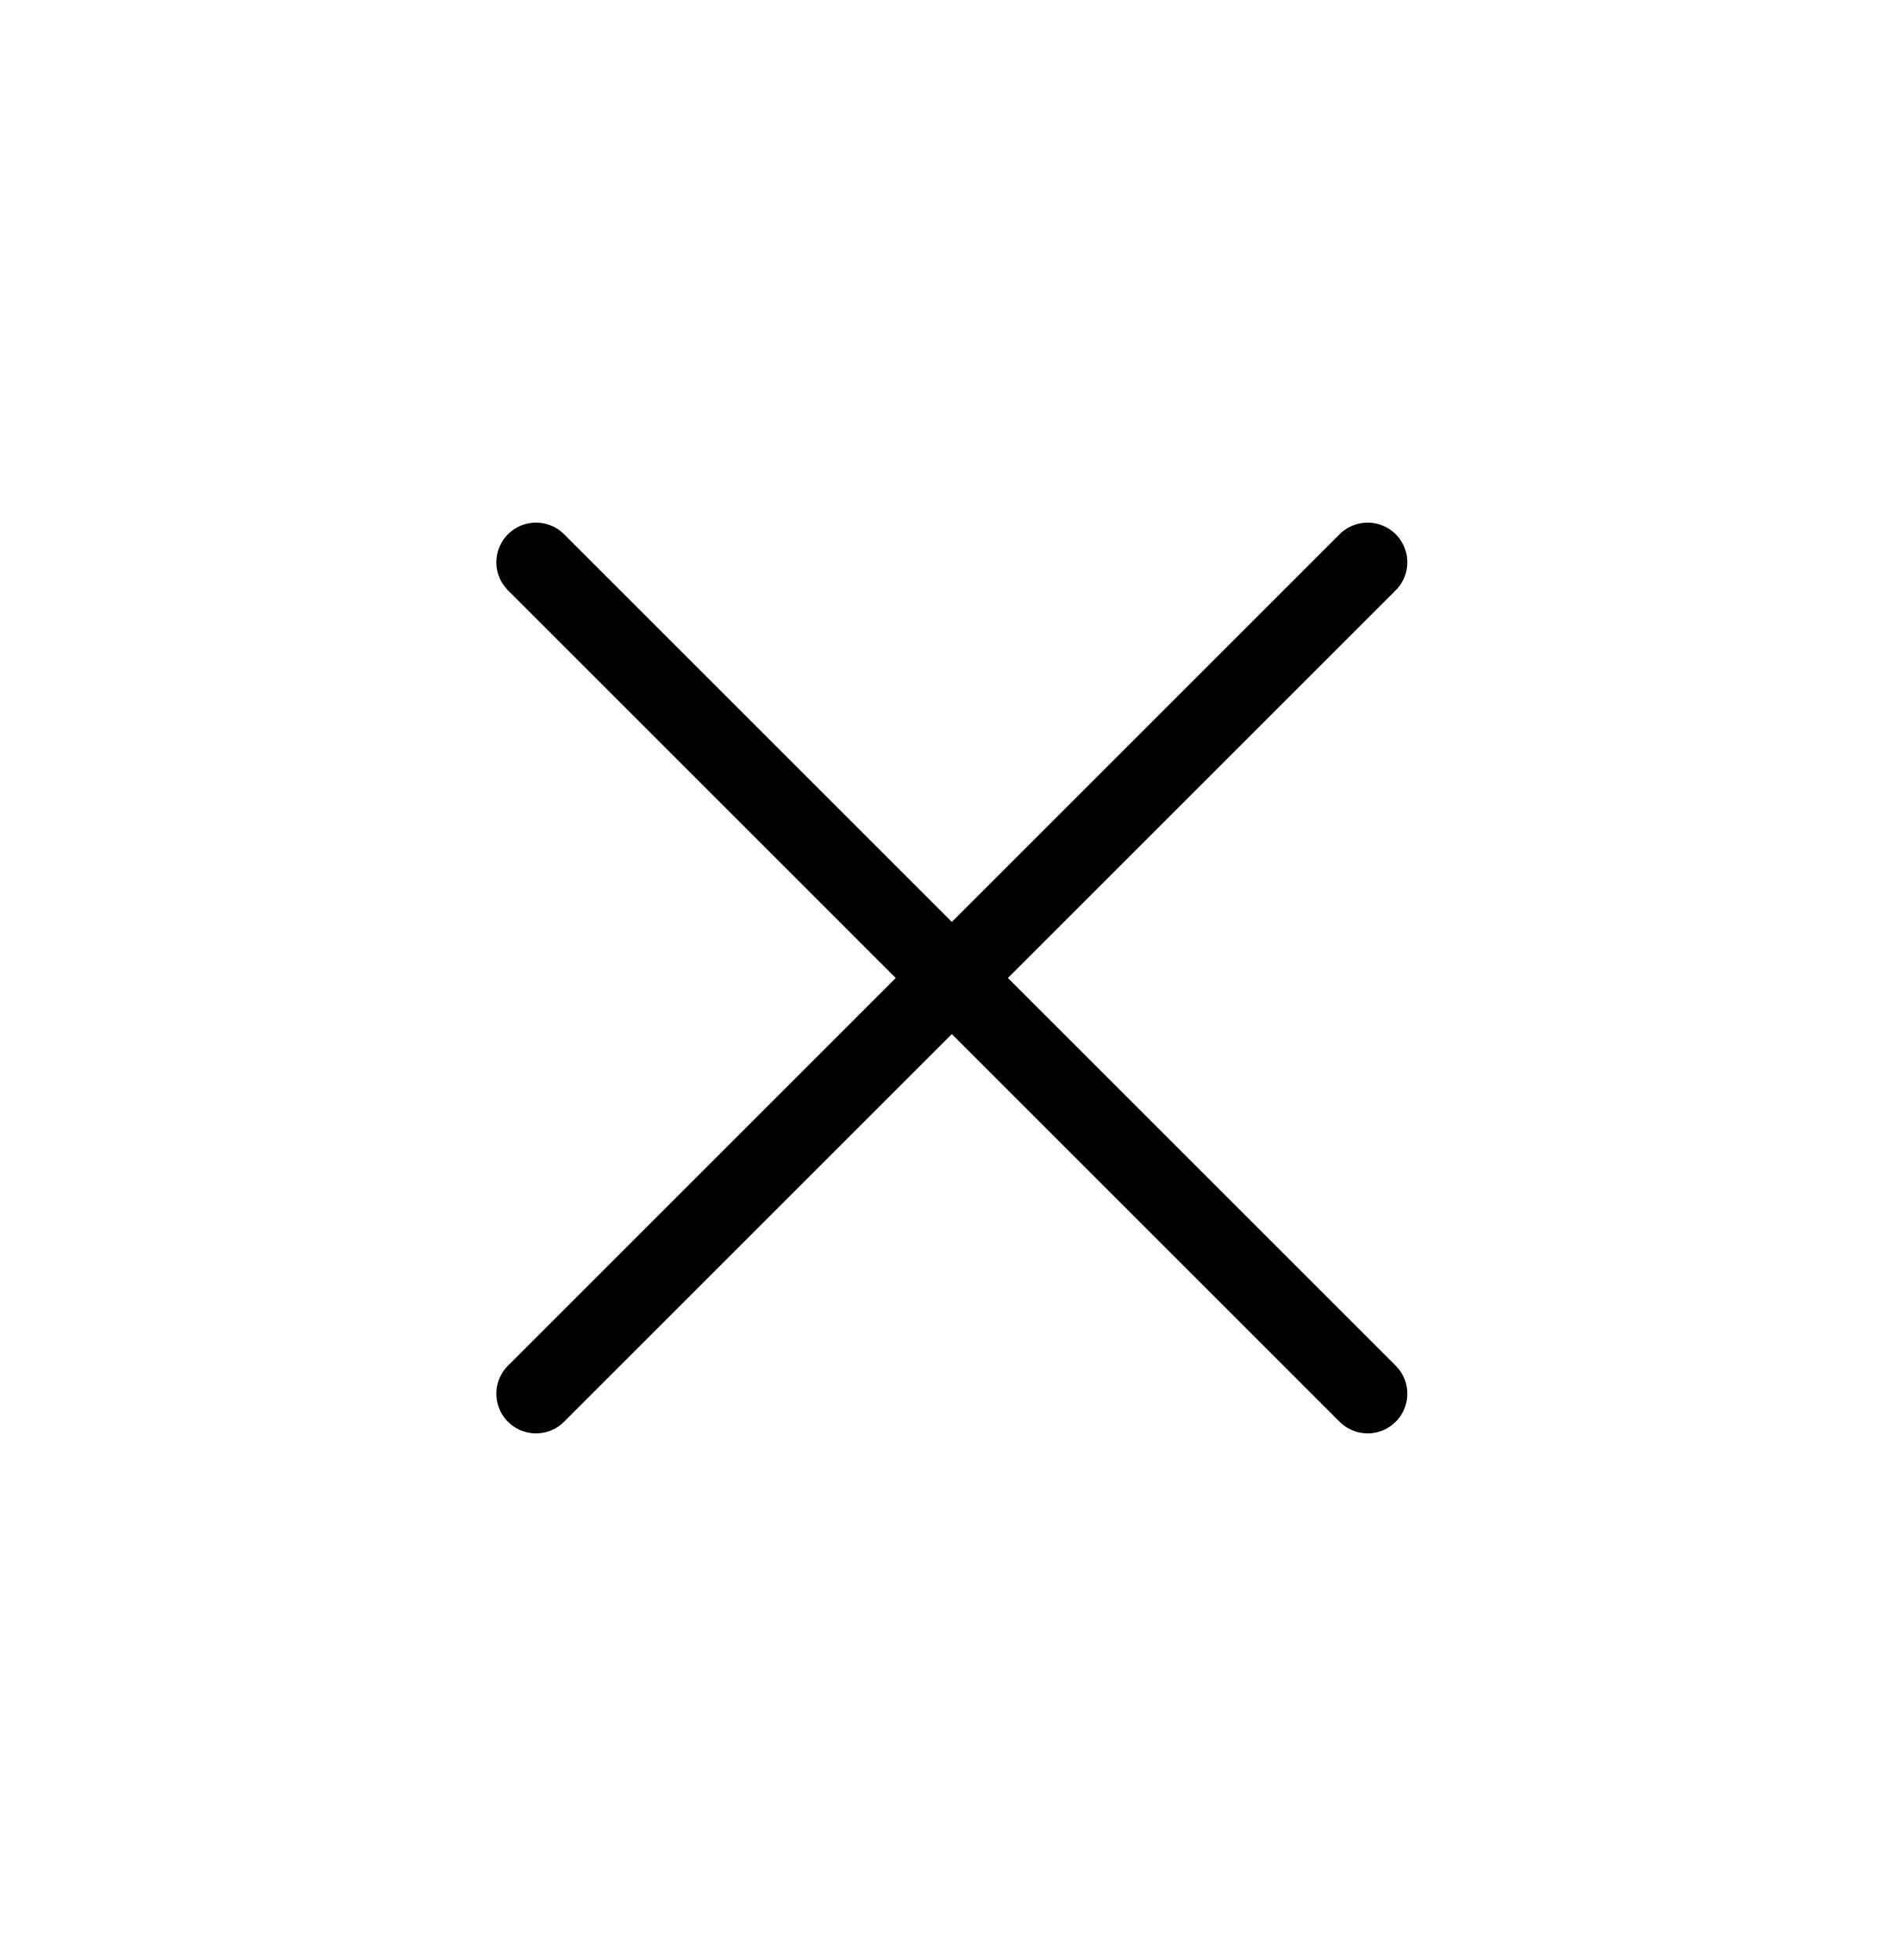
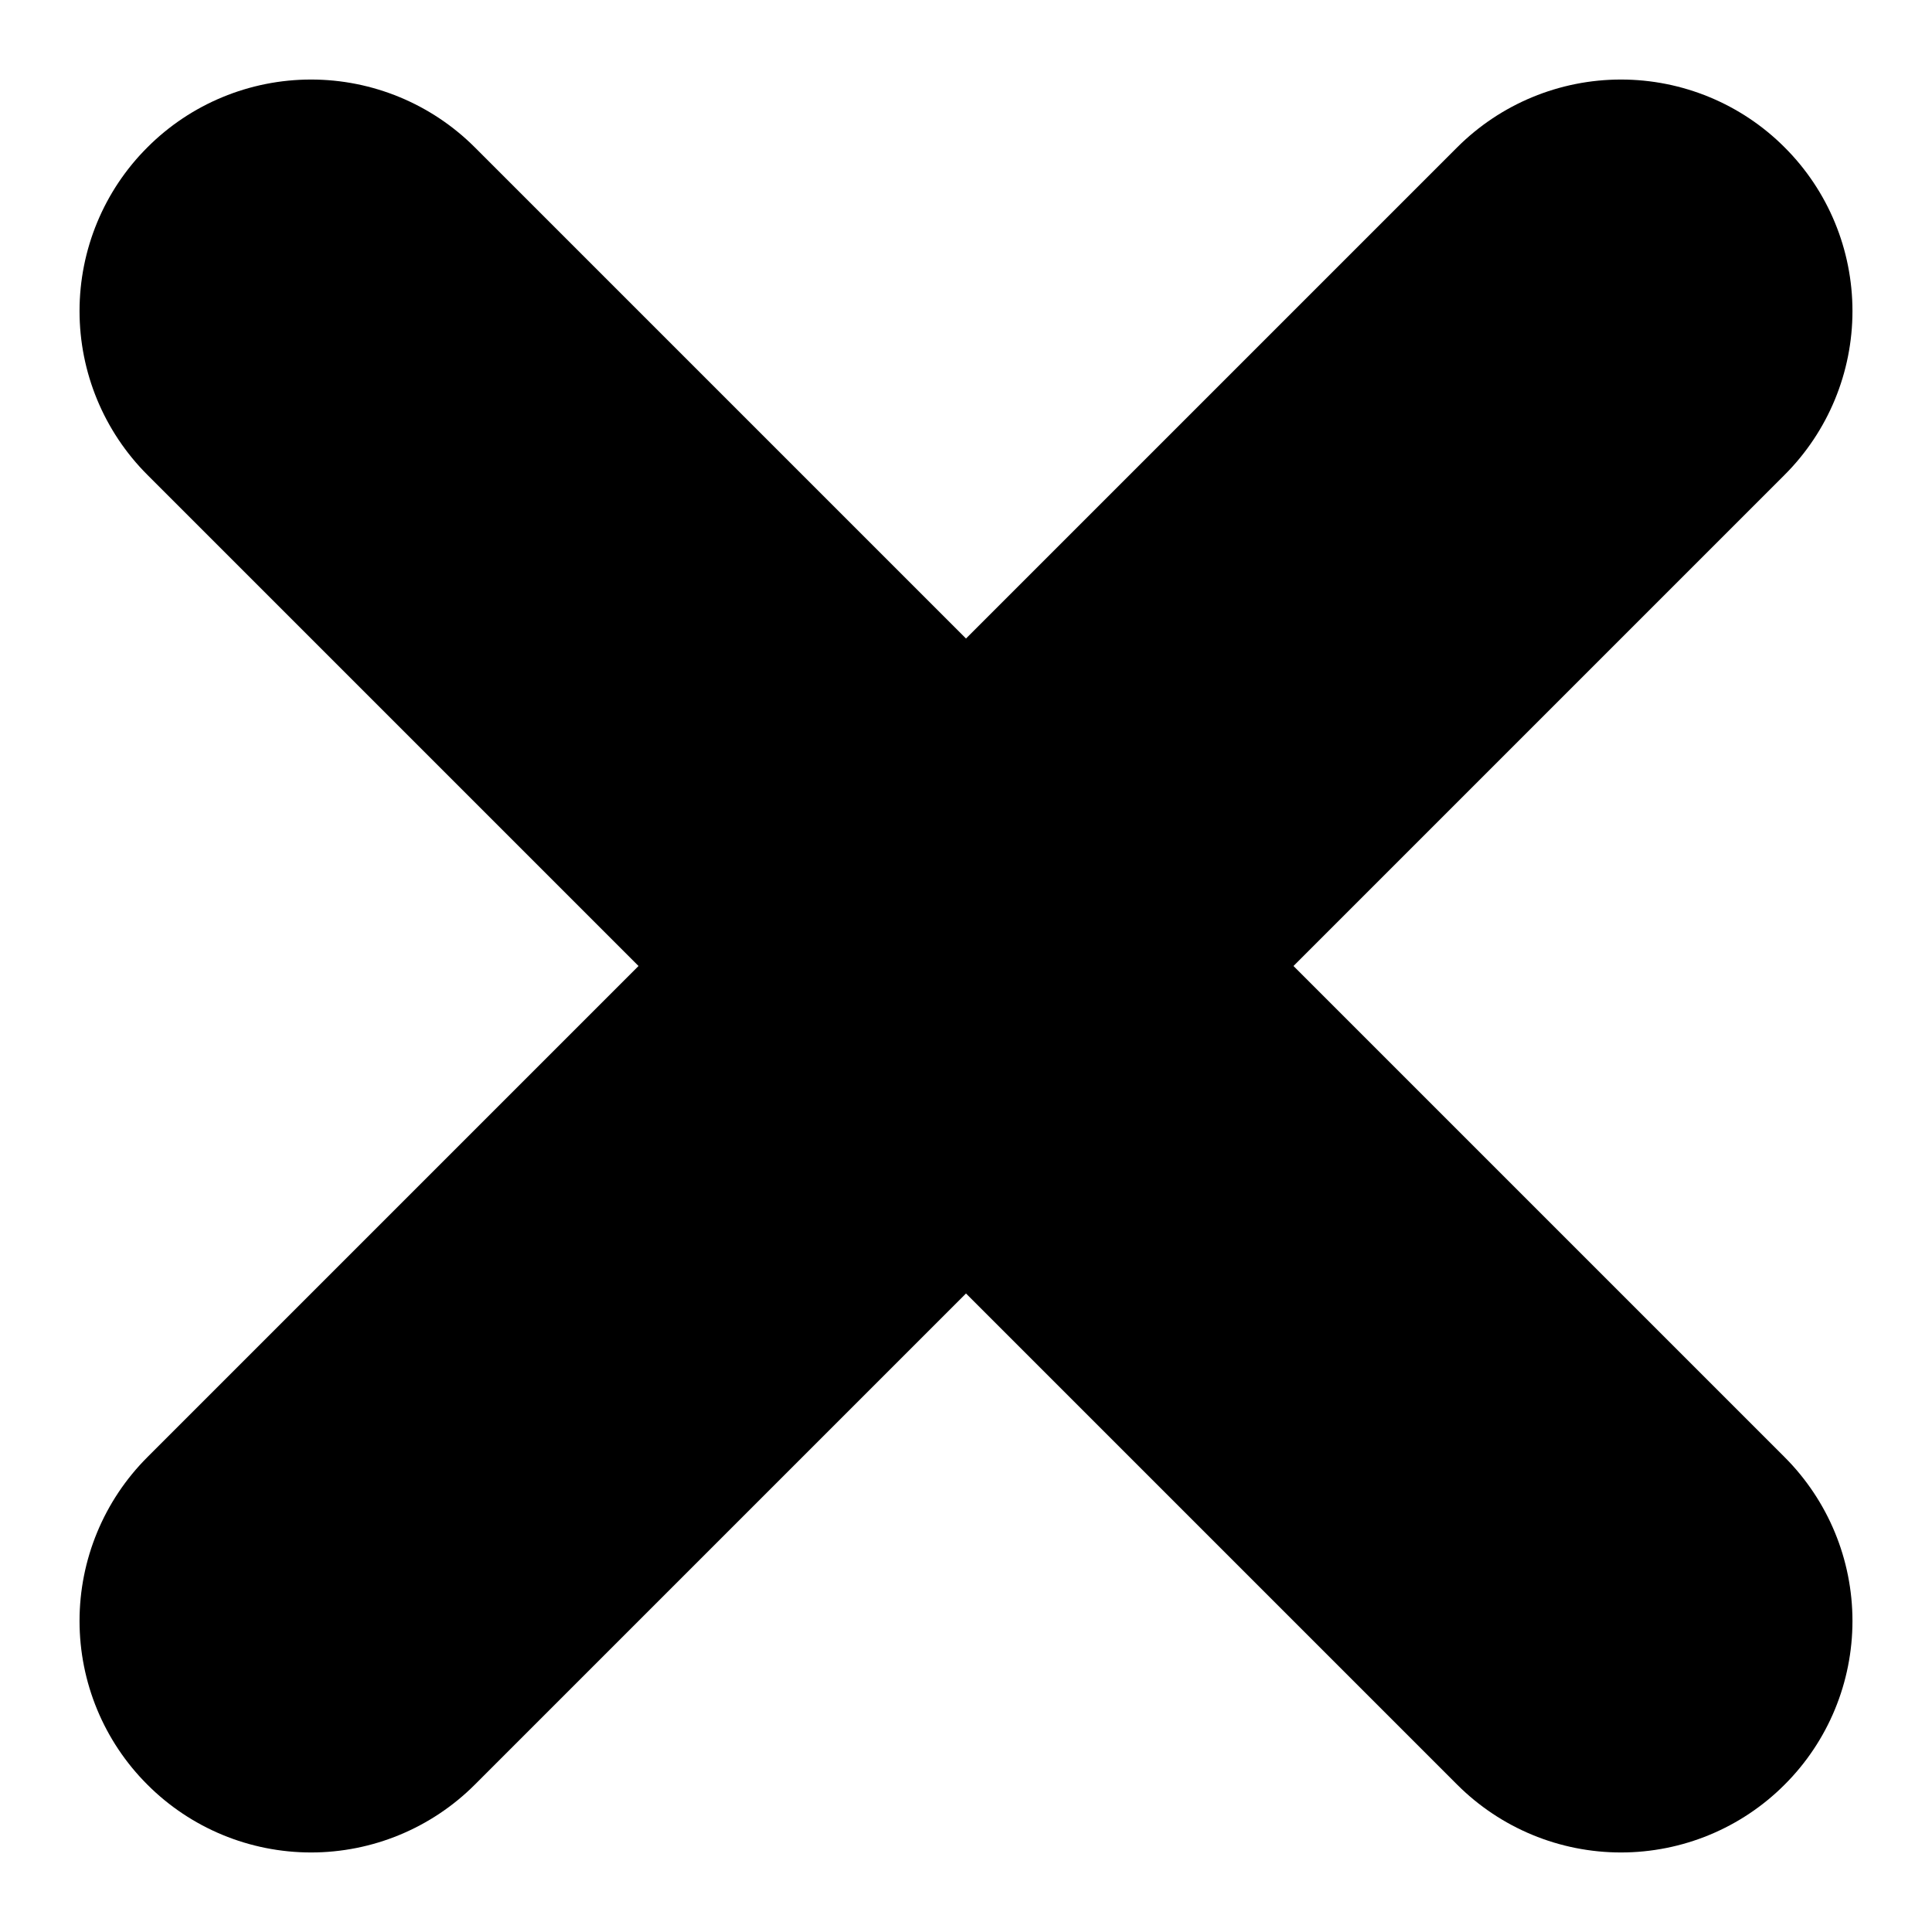
- <svg xmlns="http://www.w3.org/2000/svg" width="36" height="37" viewBox="0 0 36 37">
-   <path d="M10.137 26.364L18.001 18.5M25.865 10.636L18.001 18.5M18.001 18.5L10.137 10.636M18.001 18.5L25.865 26.364" stroke="currentColor" stroke-width="1.5" stroke-linecap="round" stroke-linejoin="round" fill="none" />
+ <svg xmlns="http://www.w3.org/2000/svg" width="18" height="18" viewBox="0 0 18 18" fill="none">
+   <path d="M16.627 1.373C17.032 1.777 17.259 2.326 17.259 2.898C17.259 3.47 17.032 4.019 16.627 4.424L12.051 9L16.627 13.576C17.032 13.981 17.259 14.53 17.259 15.102C17.259 15.674 17.032 16.223 16.627 16.627C16.223 17.032 15.674 17.259 15.102 17.259C14.53 17.259 13.981 17.032 13.576 16.627L9 12.051L4.424 16.627C4.019 17.032 3.47 17.259 2.898 17.259C2.326 17.259 1.777 17.032 1.373 16.627C0.968 16.223 0.741 15.674 0.741 15.102C0.741 14.53 0.968 13.981 1.373 13.576L5.949 9L1.373 4.424C0.968 4.019 0.741 3.47 0.741 2.898C0.741 2.326 0.968 1.777 1.373 1.373C1.777 0.968 2.326 0.741 2.898 0.741C3.47 0.741 4.019 0.968 4.424 1.373L9 5.949L13.576 1.373C13.981 0.968 14.53 0.741 15.102 0.741C15.674 0.741 16.223 0.968 16.627 1.373Z" fill="currentColor" />
</svg>
